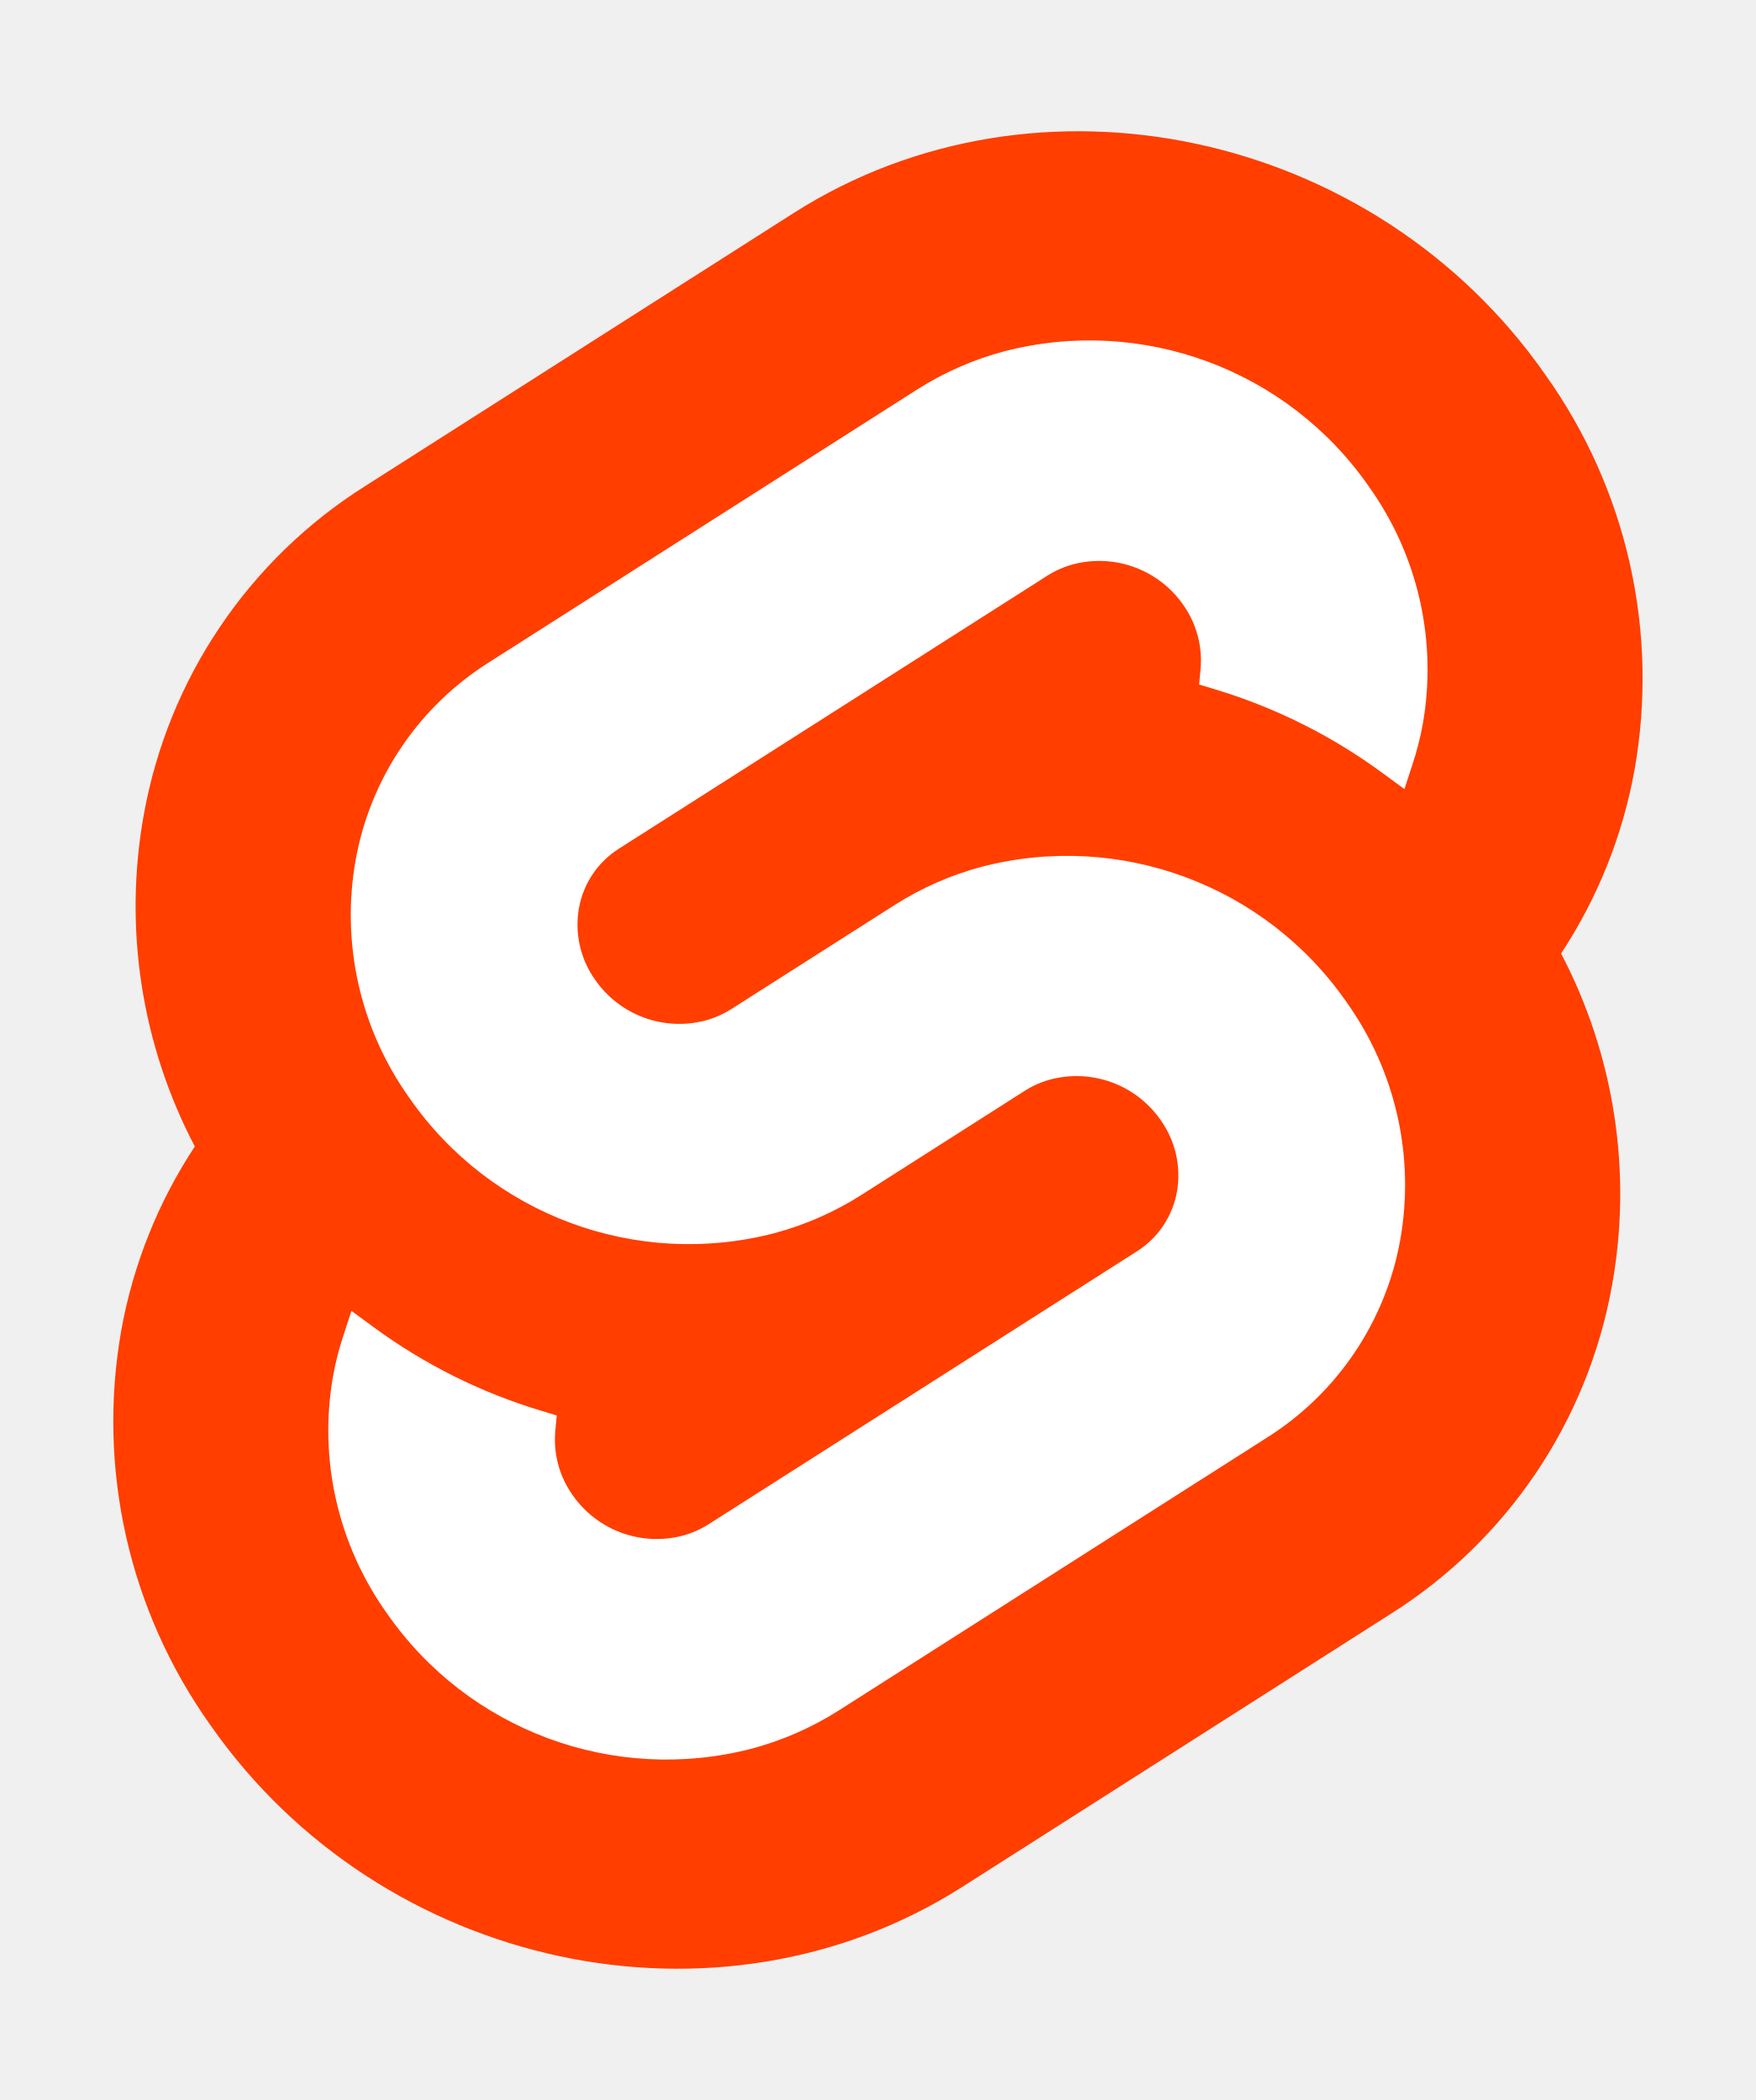
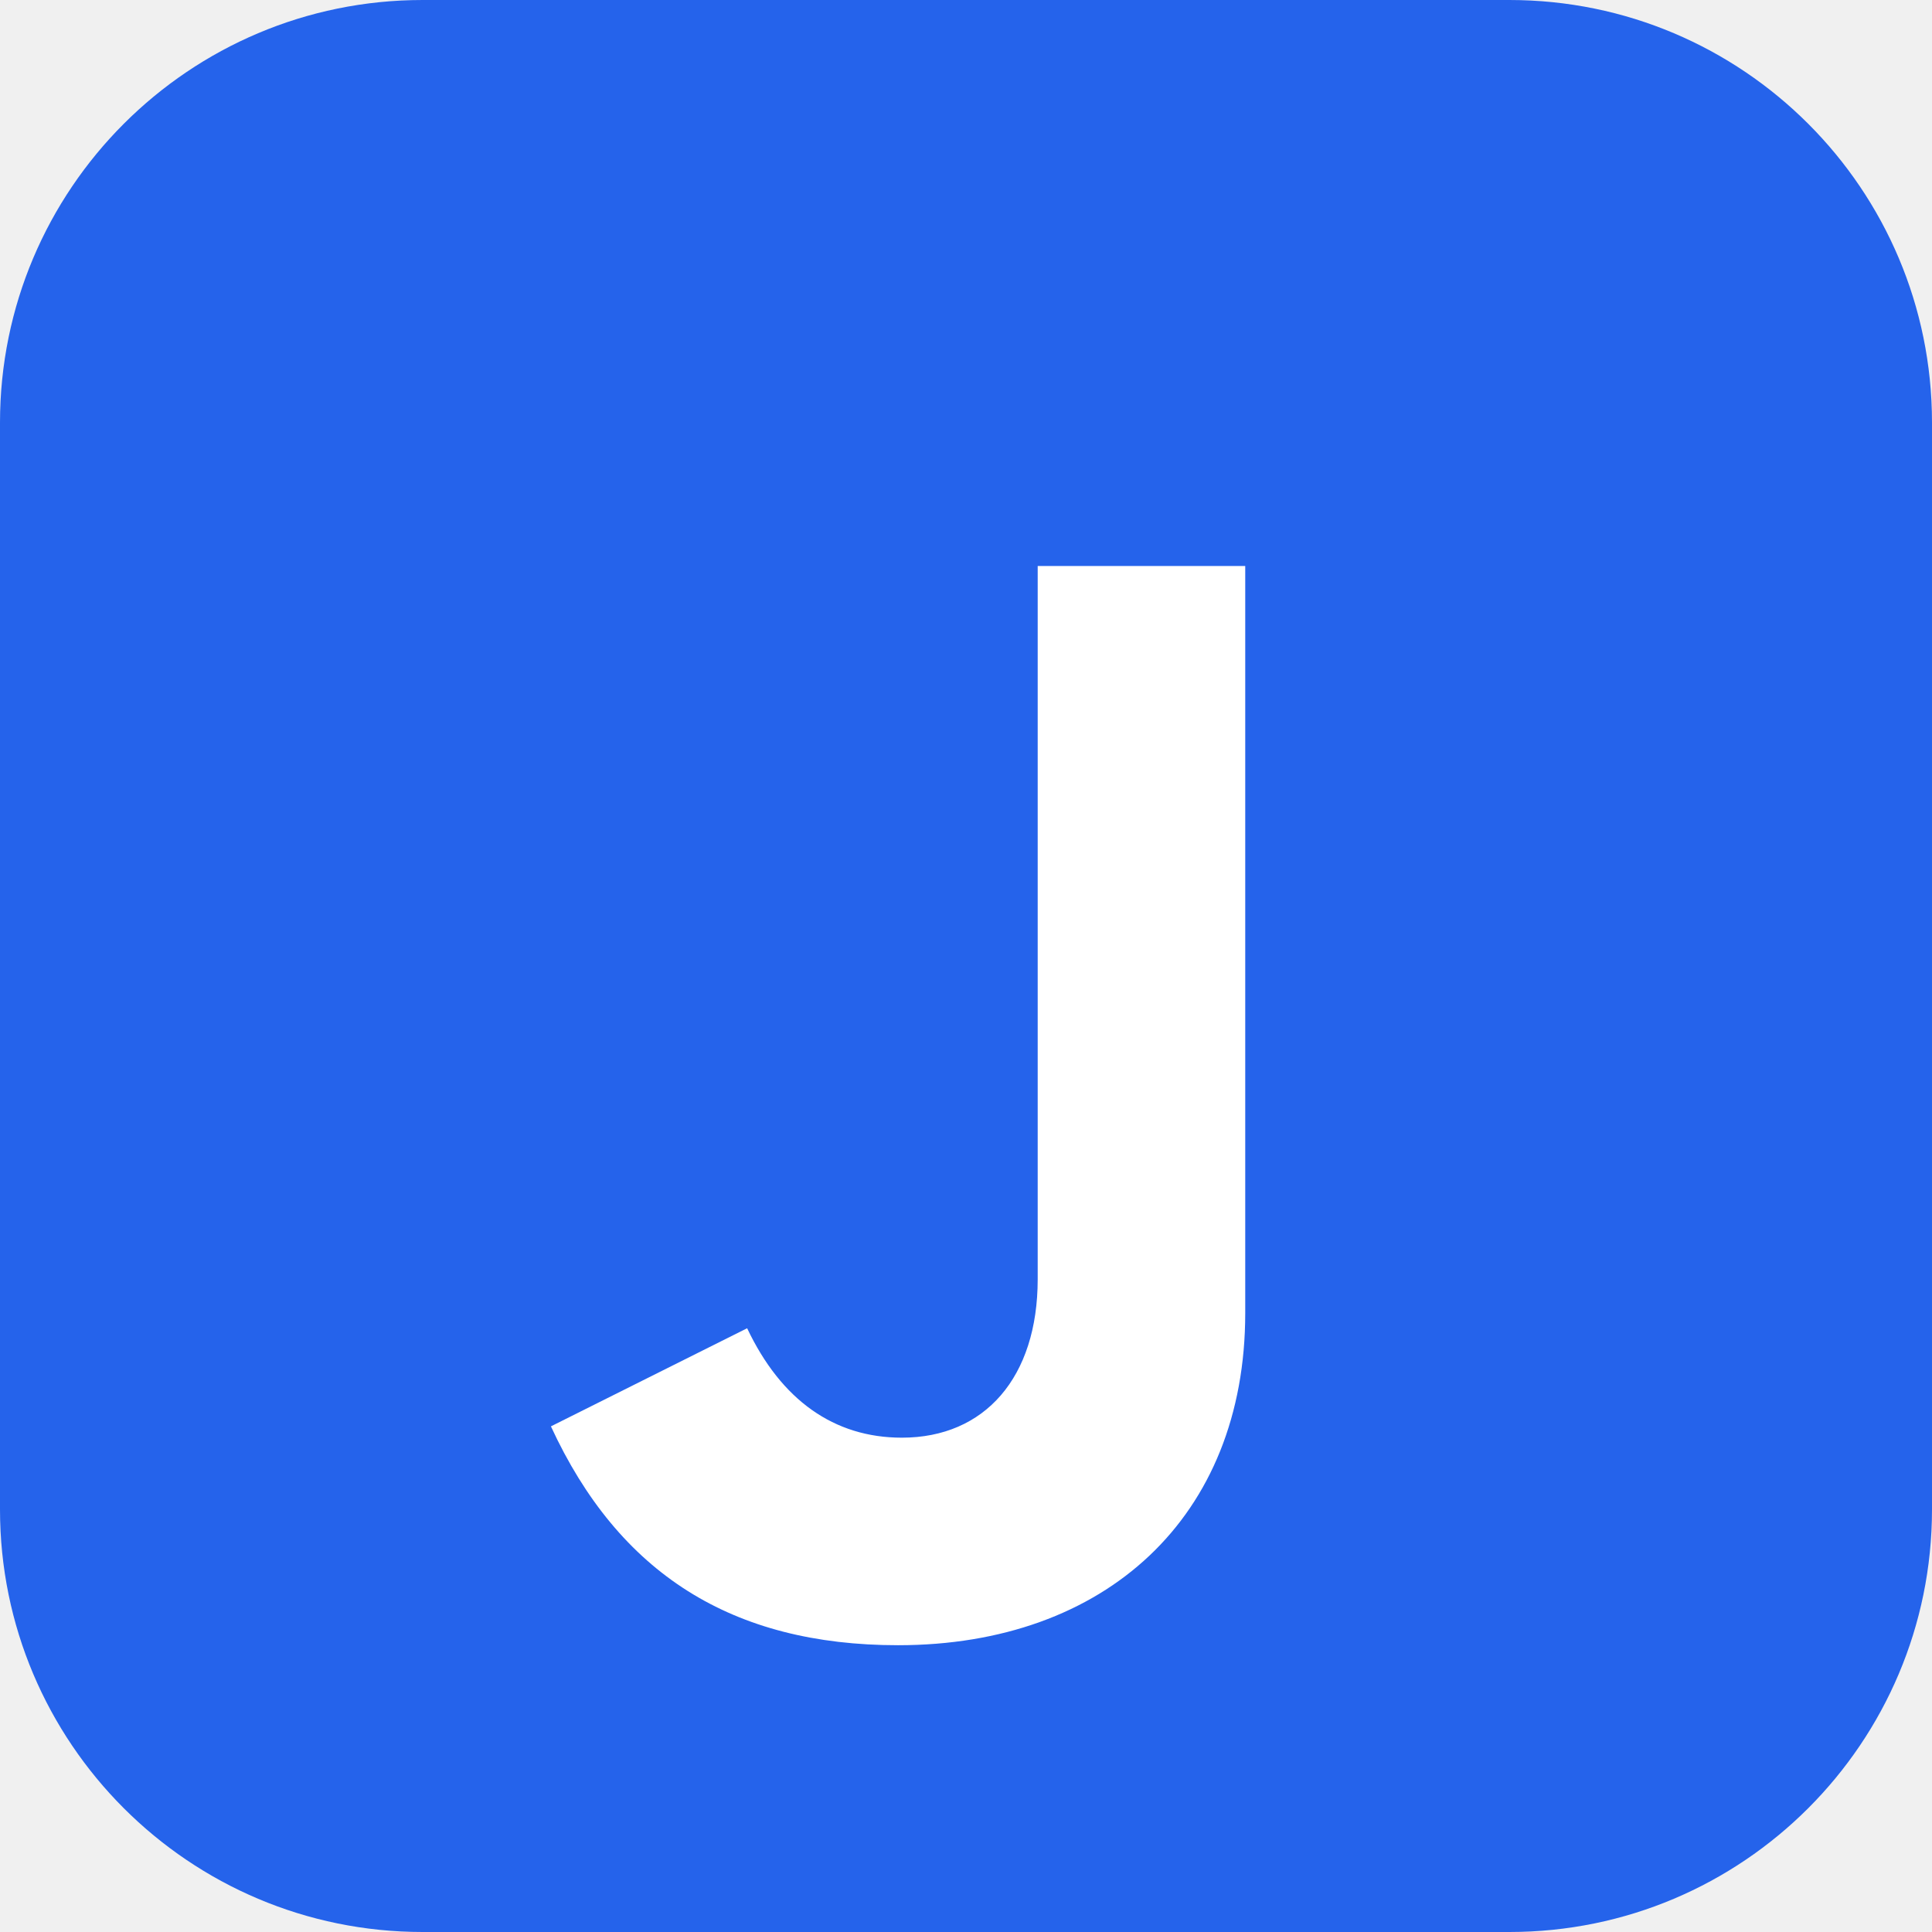
- <svg xmlns="http://www.w3.org/2000/svg" width="107" height="128" viewBox="0 0 107 128">
-   <path d="M94.157 22.819c-10.4-14.885-30.94-19.297-45.792-9.835L22.282 29.608A29.92 29.92 0 0 0 8.764 49.65a31.5 31.5 0 0 0 3.108 20.231 30 30 0 0 0-4.477 11.183 31.9 31.9 0 0 0 5.448 24.116c10.402 14.887 30.942 19.297 45.791 9.835l26.083-16.624A29.92 29.92 0 0 0 98.235 78.35a31.53 31.53 0 0 0-3.105-20.232 30 30 0 0 0 4.474-11.182 31.88 31.88 0 0 0-5.447-24.116" style="fill:#ff3e00" />
-   <path d="M45.817 106.582a20.72 20.72 0 0 1-22.237-8.243 19.17 19.17 0 0 1-3.277-14.503 18 18 0 0 1 .624-2.435l.49-1.498 1.337.981a33.6 33.6 0 0 0 10.203 5.098l.97.294-.09.968a5.85 5.85 0 0 0 1.052 3.878 6.24 6.24 0 0 0 6.695 2.485 5.8 5.8 0 0 0 1.603-.704L69.27 76.28a5.43 5.43 0 0 0 2.45-3.631 5.8 5.8 0 0 0-.987-4.371 6.24 6.24 0 0 0-6.698-2.487 5.7 5.7 0 0 0-1.6.704l-9.953 6.345a19 19 0 0 1-5.296 2.326 20.72 20.72 0 0 1-22.237-8.243 19.17 19.17 0 0 1-3.277-14.502 17.99 17.99 0 0 1 8.13-12.052l26.081-16.623a19 19 0 0 1 5.3-2.329 20.72 20.72 0 0 1 22.237 8.243 19.17 19.17 0 0 1 3.277 14.503 18 18 0 0 1-.624 2.435l-.49 1.498-1.337-.98a33.6 33.6 0 0 0-10.203-5.1l-.97-.294.09-.968a5.86 5.86 0 0 0-1.052-3.878 6.24 6.24 0 0 0-6.696-2.485 5.8 5.8 0 0 0-1.602.704L37.73 51.72a5.42 5.42 0 0 0-2.449 3.63 5.79 5.79 0 0 0 .986 4.372 6.24 6.24 0 0 0 6.698 2.486 5.8 5.8 0 0 0 1.602-.704l9.952-6.342a19 19 0 0 1 5.295-2.328 20.72 20.72 0 0 1 22.237 8.242 19.17 19.17 0 0 1 3.277 14.503 18 18 0 0 1-8.13 12.053l-26.081 16.622a19 19 0 0 1-5.3 2.328" style="fill:#fff" />
+ <svg xmlns="http://www.w3.org/2000/svg" width="512" height="512" viewBox="0 0 512 512">
+   <rect width="512" height="512" rx="112" fill="#2563eb" />
+   <path d="M330 150v198c0 54-37 88-92 88-44 0-74-19-92-58l52-26c9 19 23 29 41 29 22 0 36-16 36-42V150h55z" fill="#ffffff" />
</svg>
